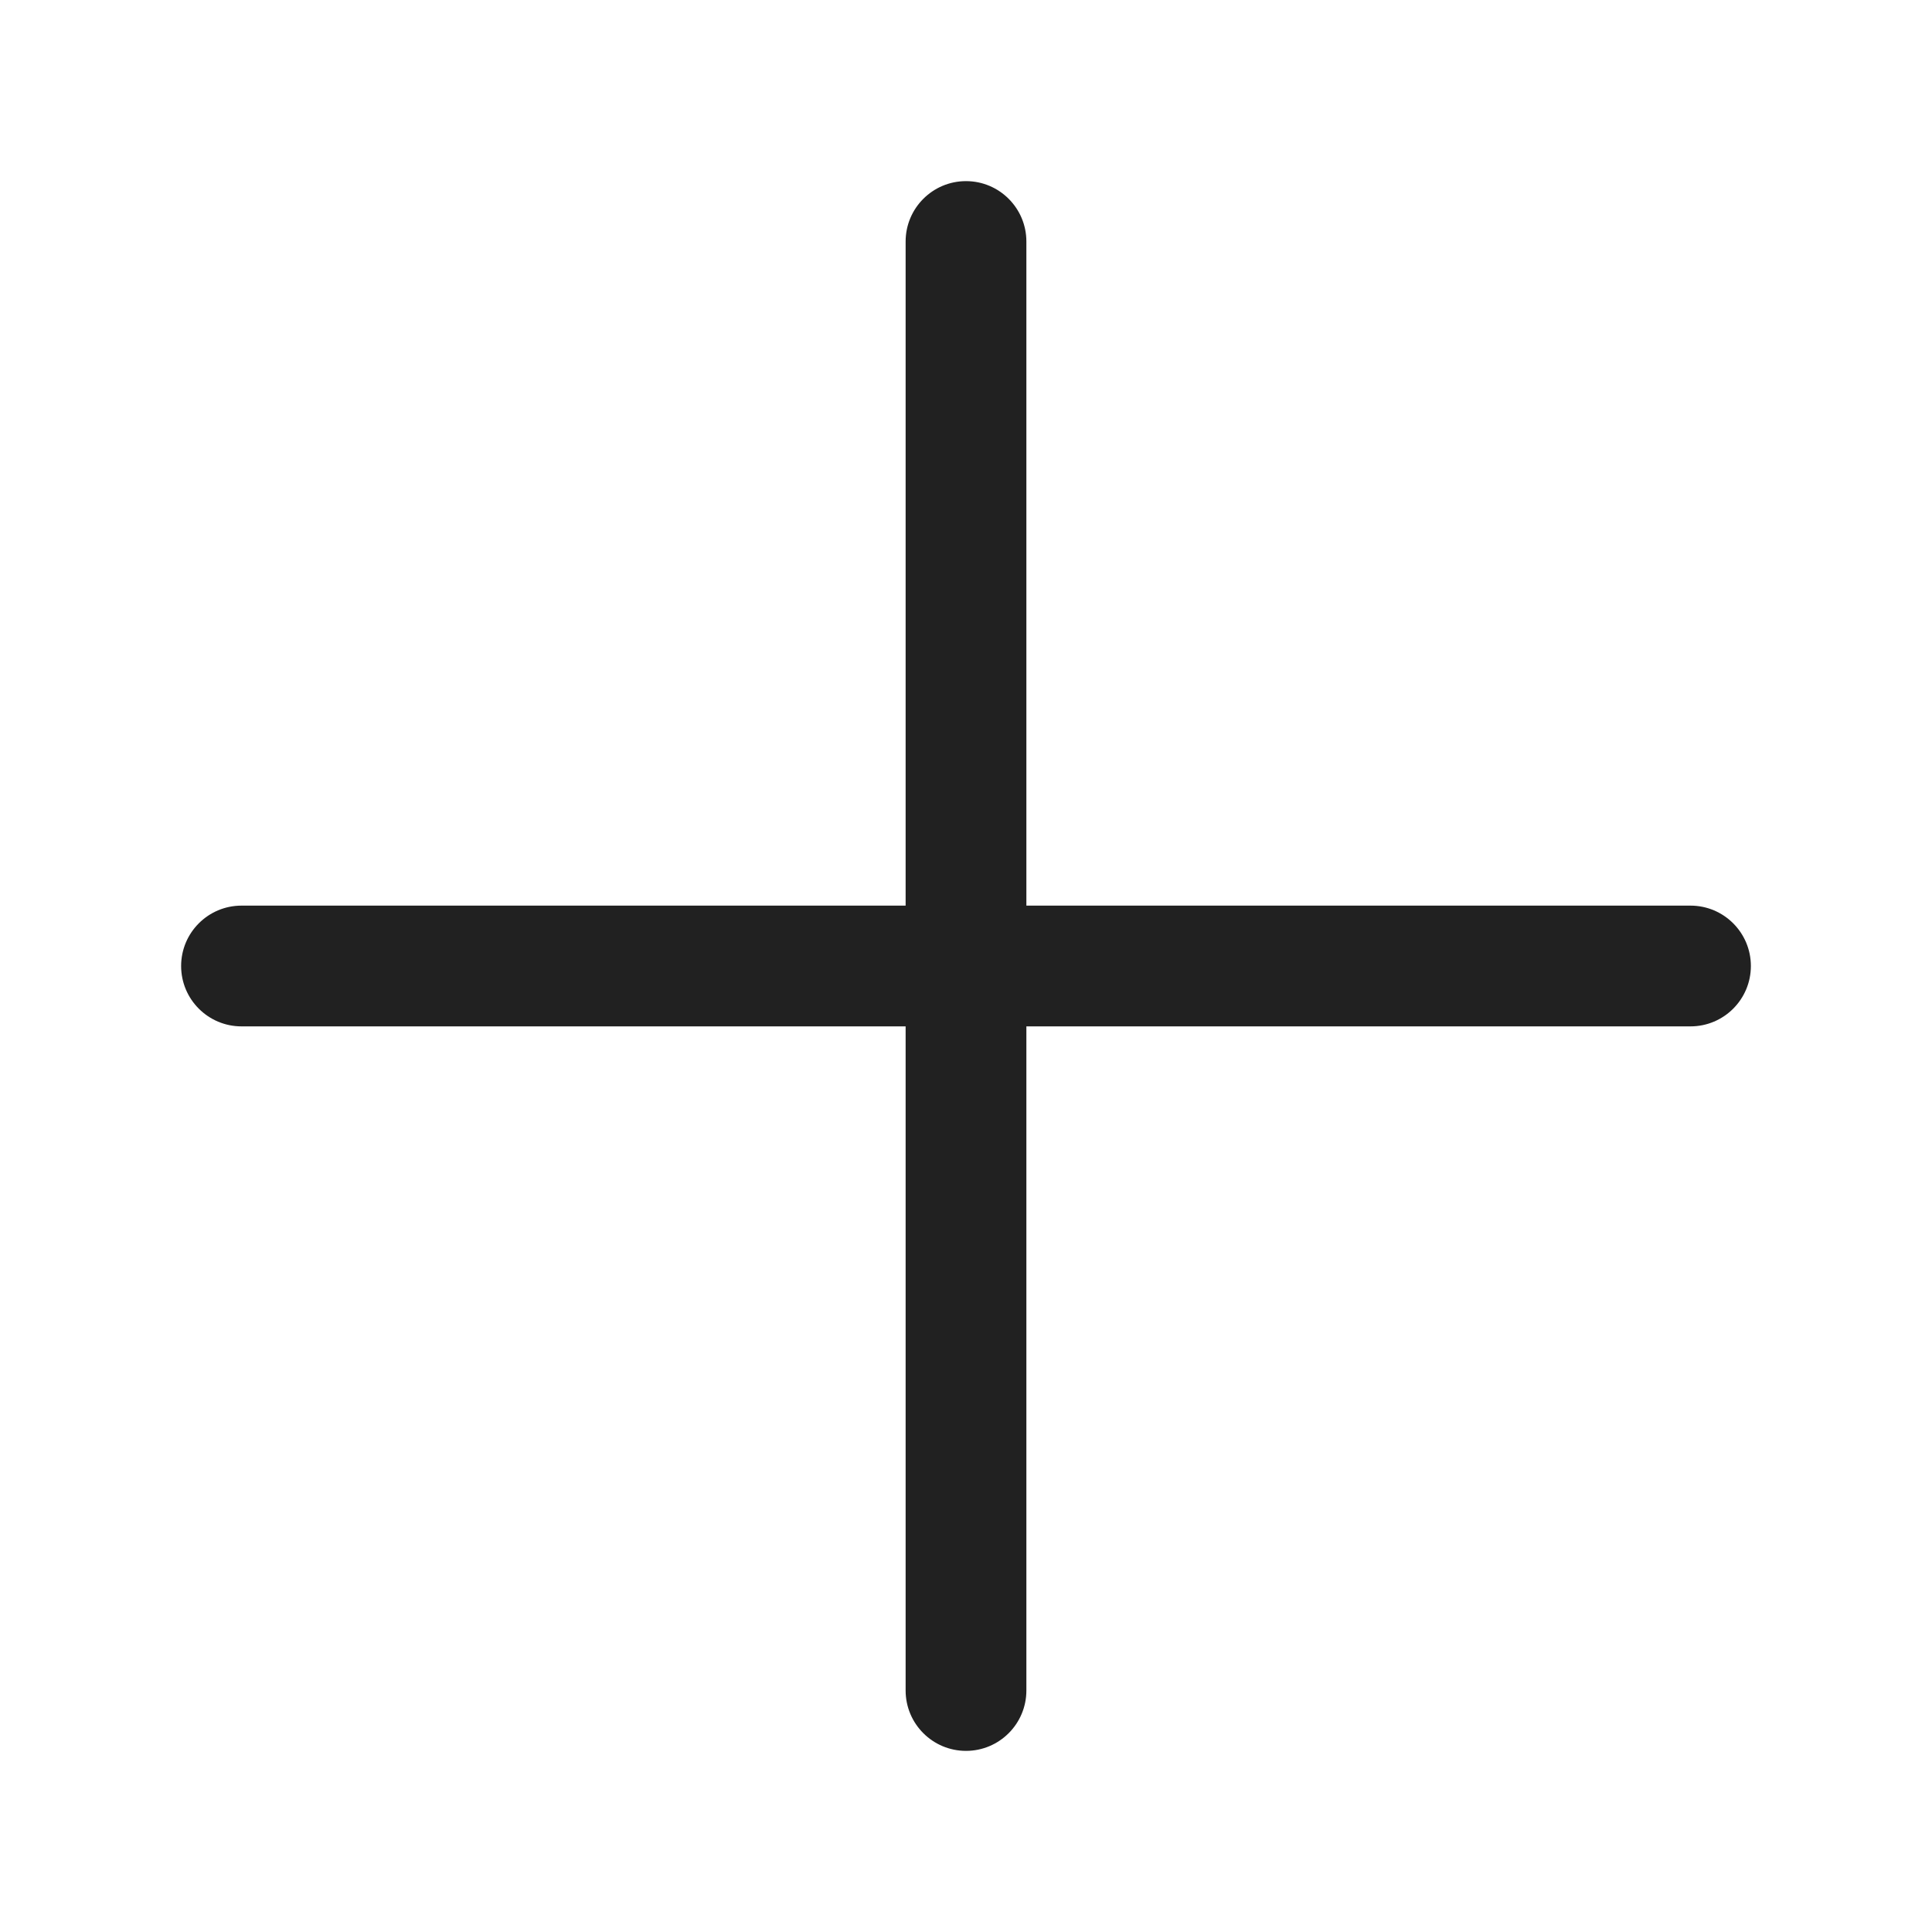
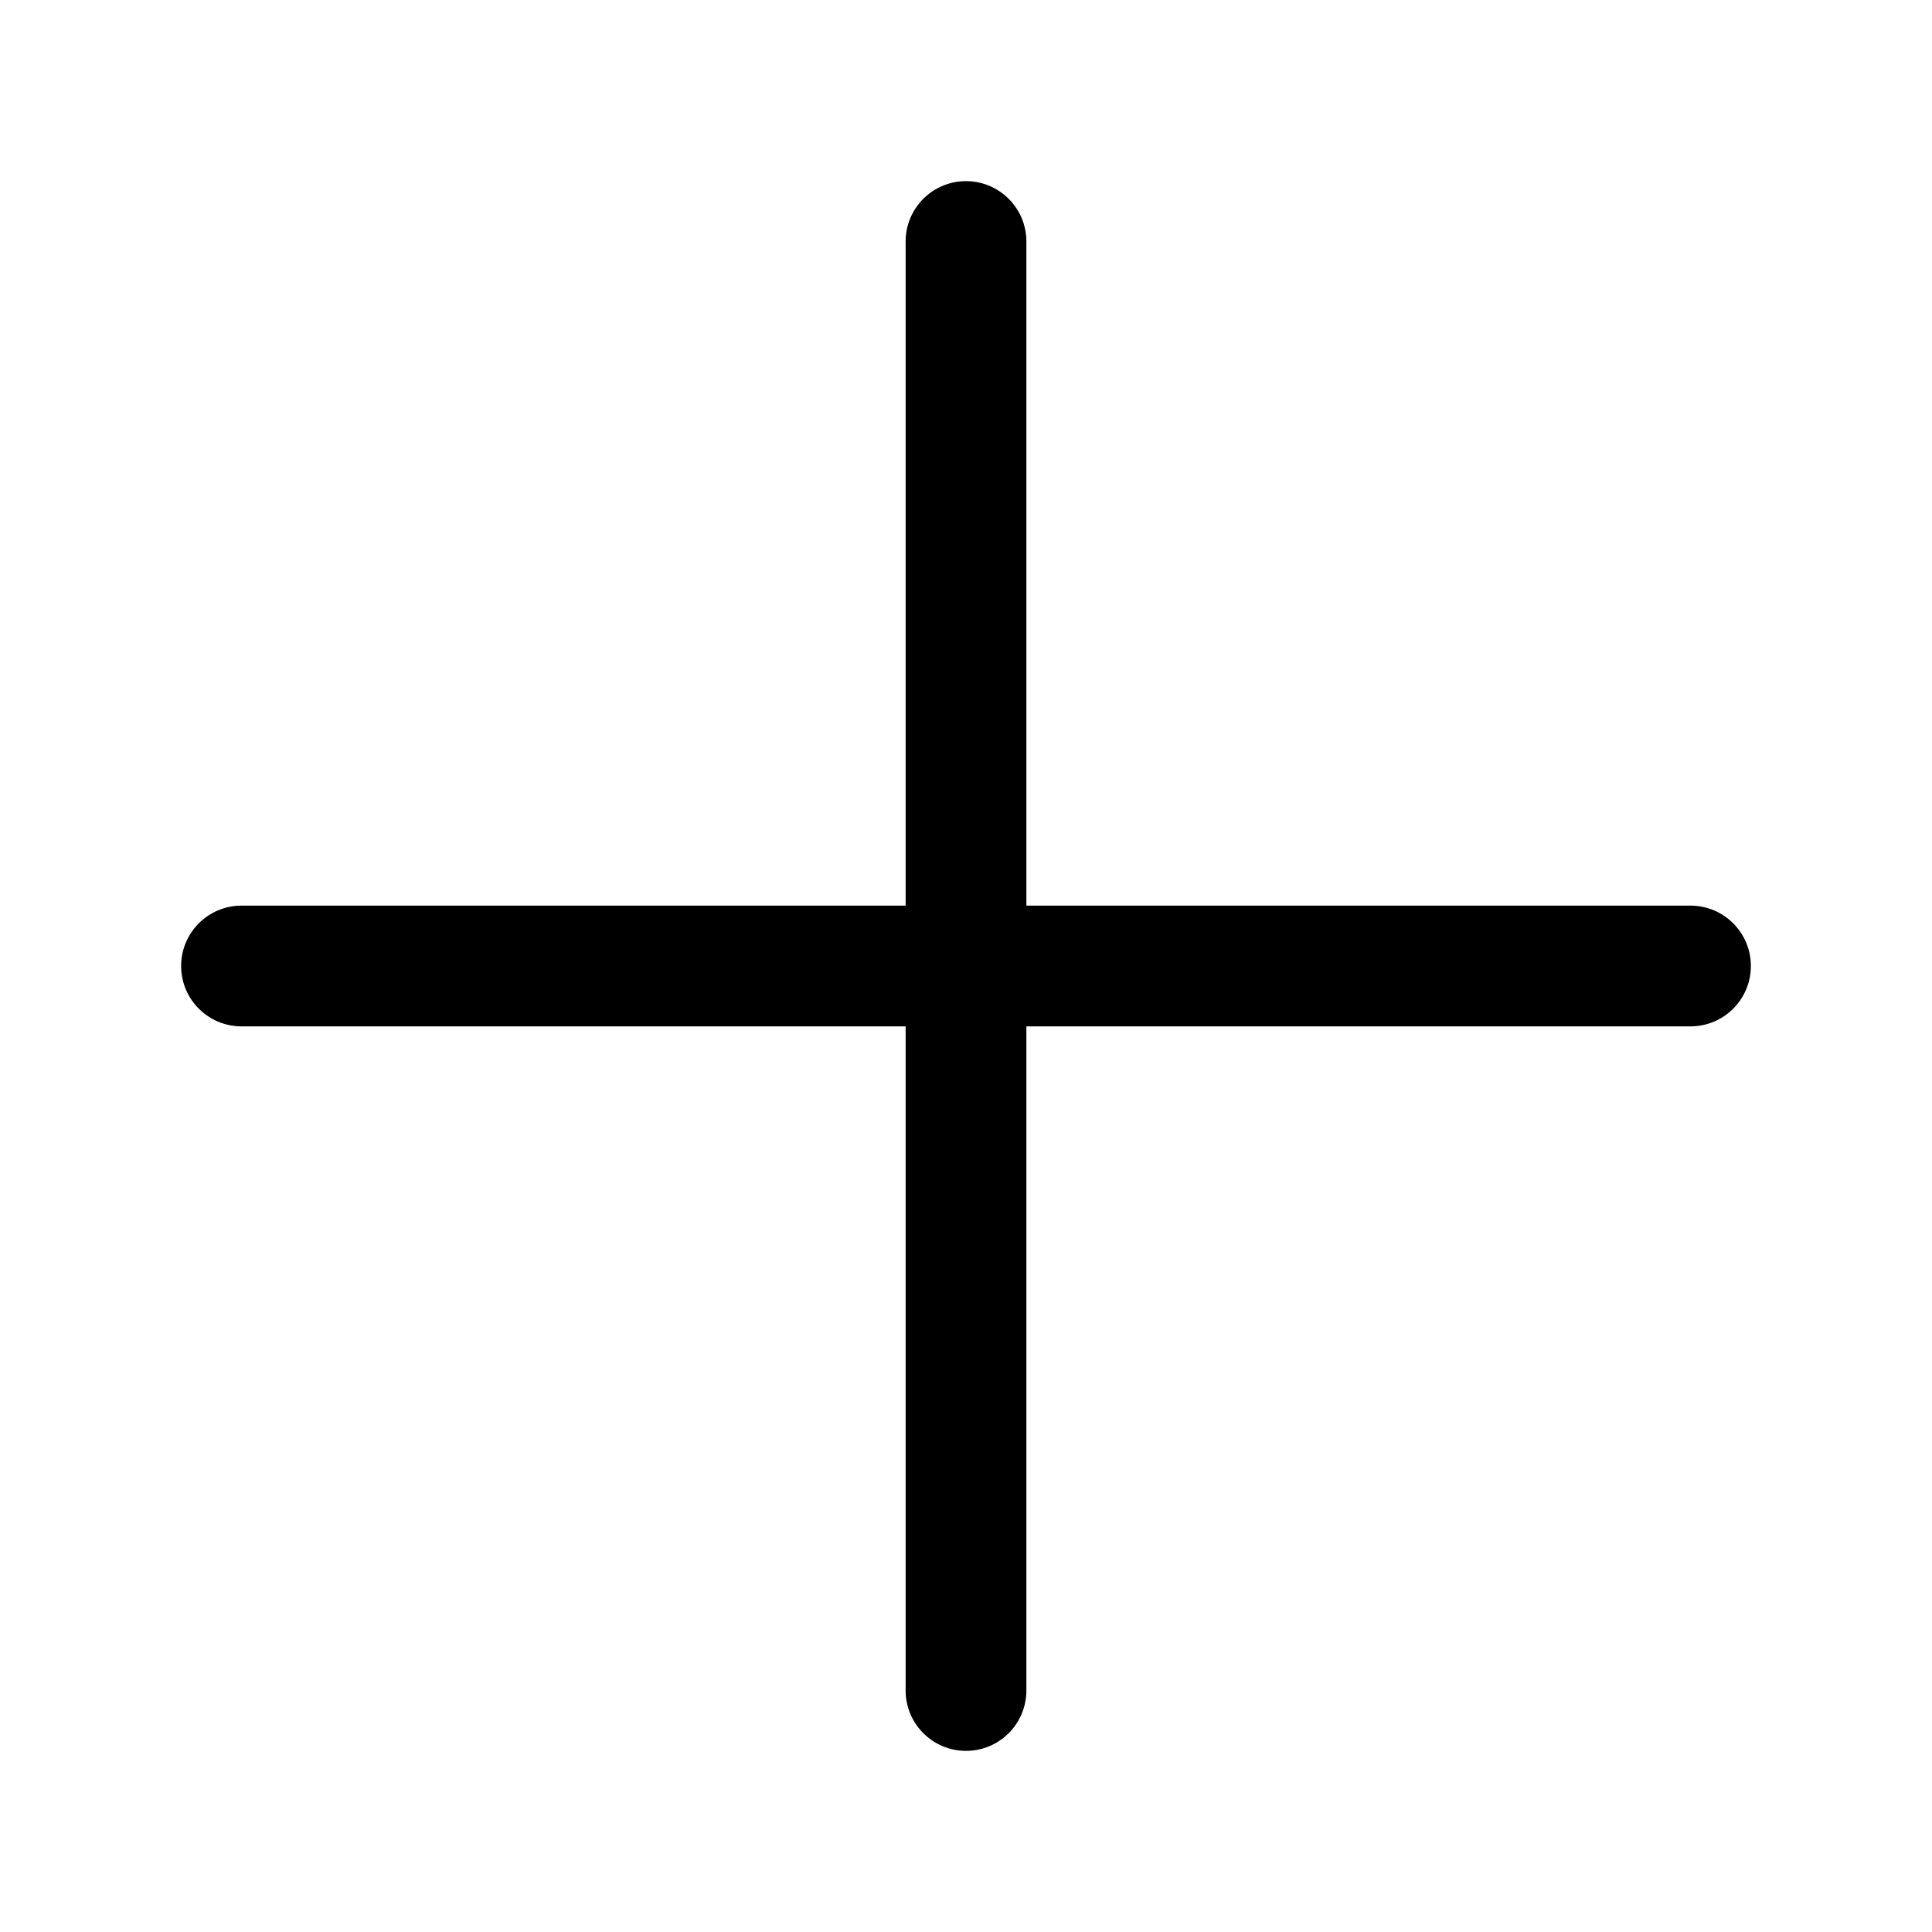
<svg xmlns="http://www.w3.org/2000/svg" width="32" height="32" viewBox="0 0 32 32" fill="none">
-   <path d="M16 3C16.552 3 17 3.448 17 4V15H28C28.552 15 29 15.448 29 16C29 16.552 28.552 17 28 17H17V28C17 28.552 16.552 29 16 29C15.448 29 15 28.552 15 28V17H4C3.448 17 3 16.552 3 16C3 15.448 3.448 15 4 15H15V4C15 3.448 15.448 3 16 3Z" fill="#212121" />
+   <path d="M16 3C16.552 3 17 3.448 17 4V15H28C28.552 15 29 15.448 29 16C29 16.552 28.552 17 28 17H17V28C17 28.552 16.552 29 16 29C15.448 29 15 28.552 15 28V17H4C3.448 17 3 16.552 3 16C3 15.448 3.448 15 4 15H15V4C15 3.448 15.448 3 16 3Z" fill="currentColor" />
</svg>
